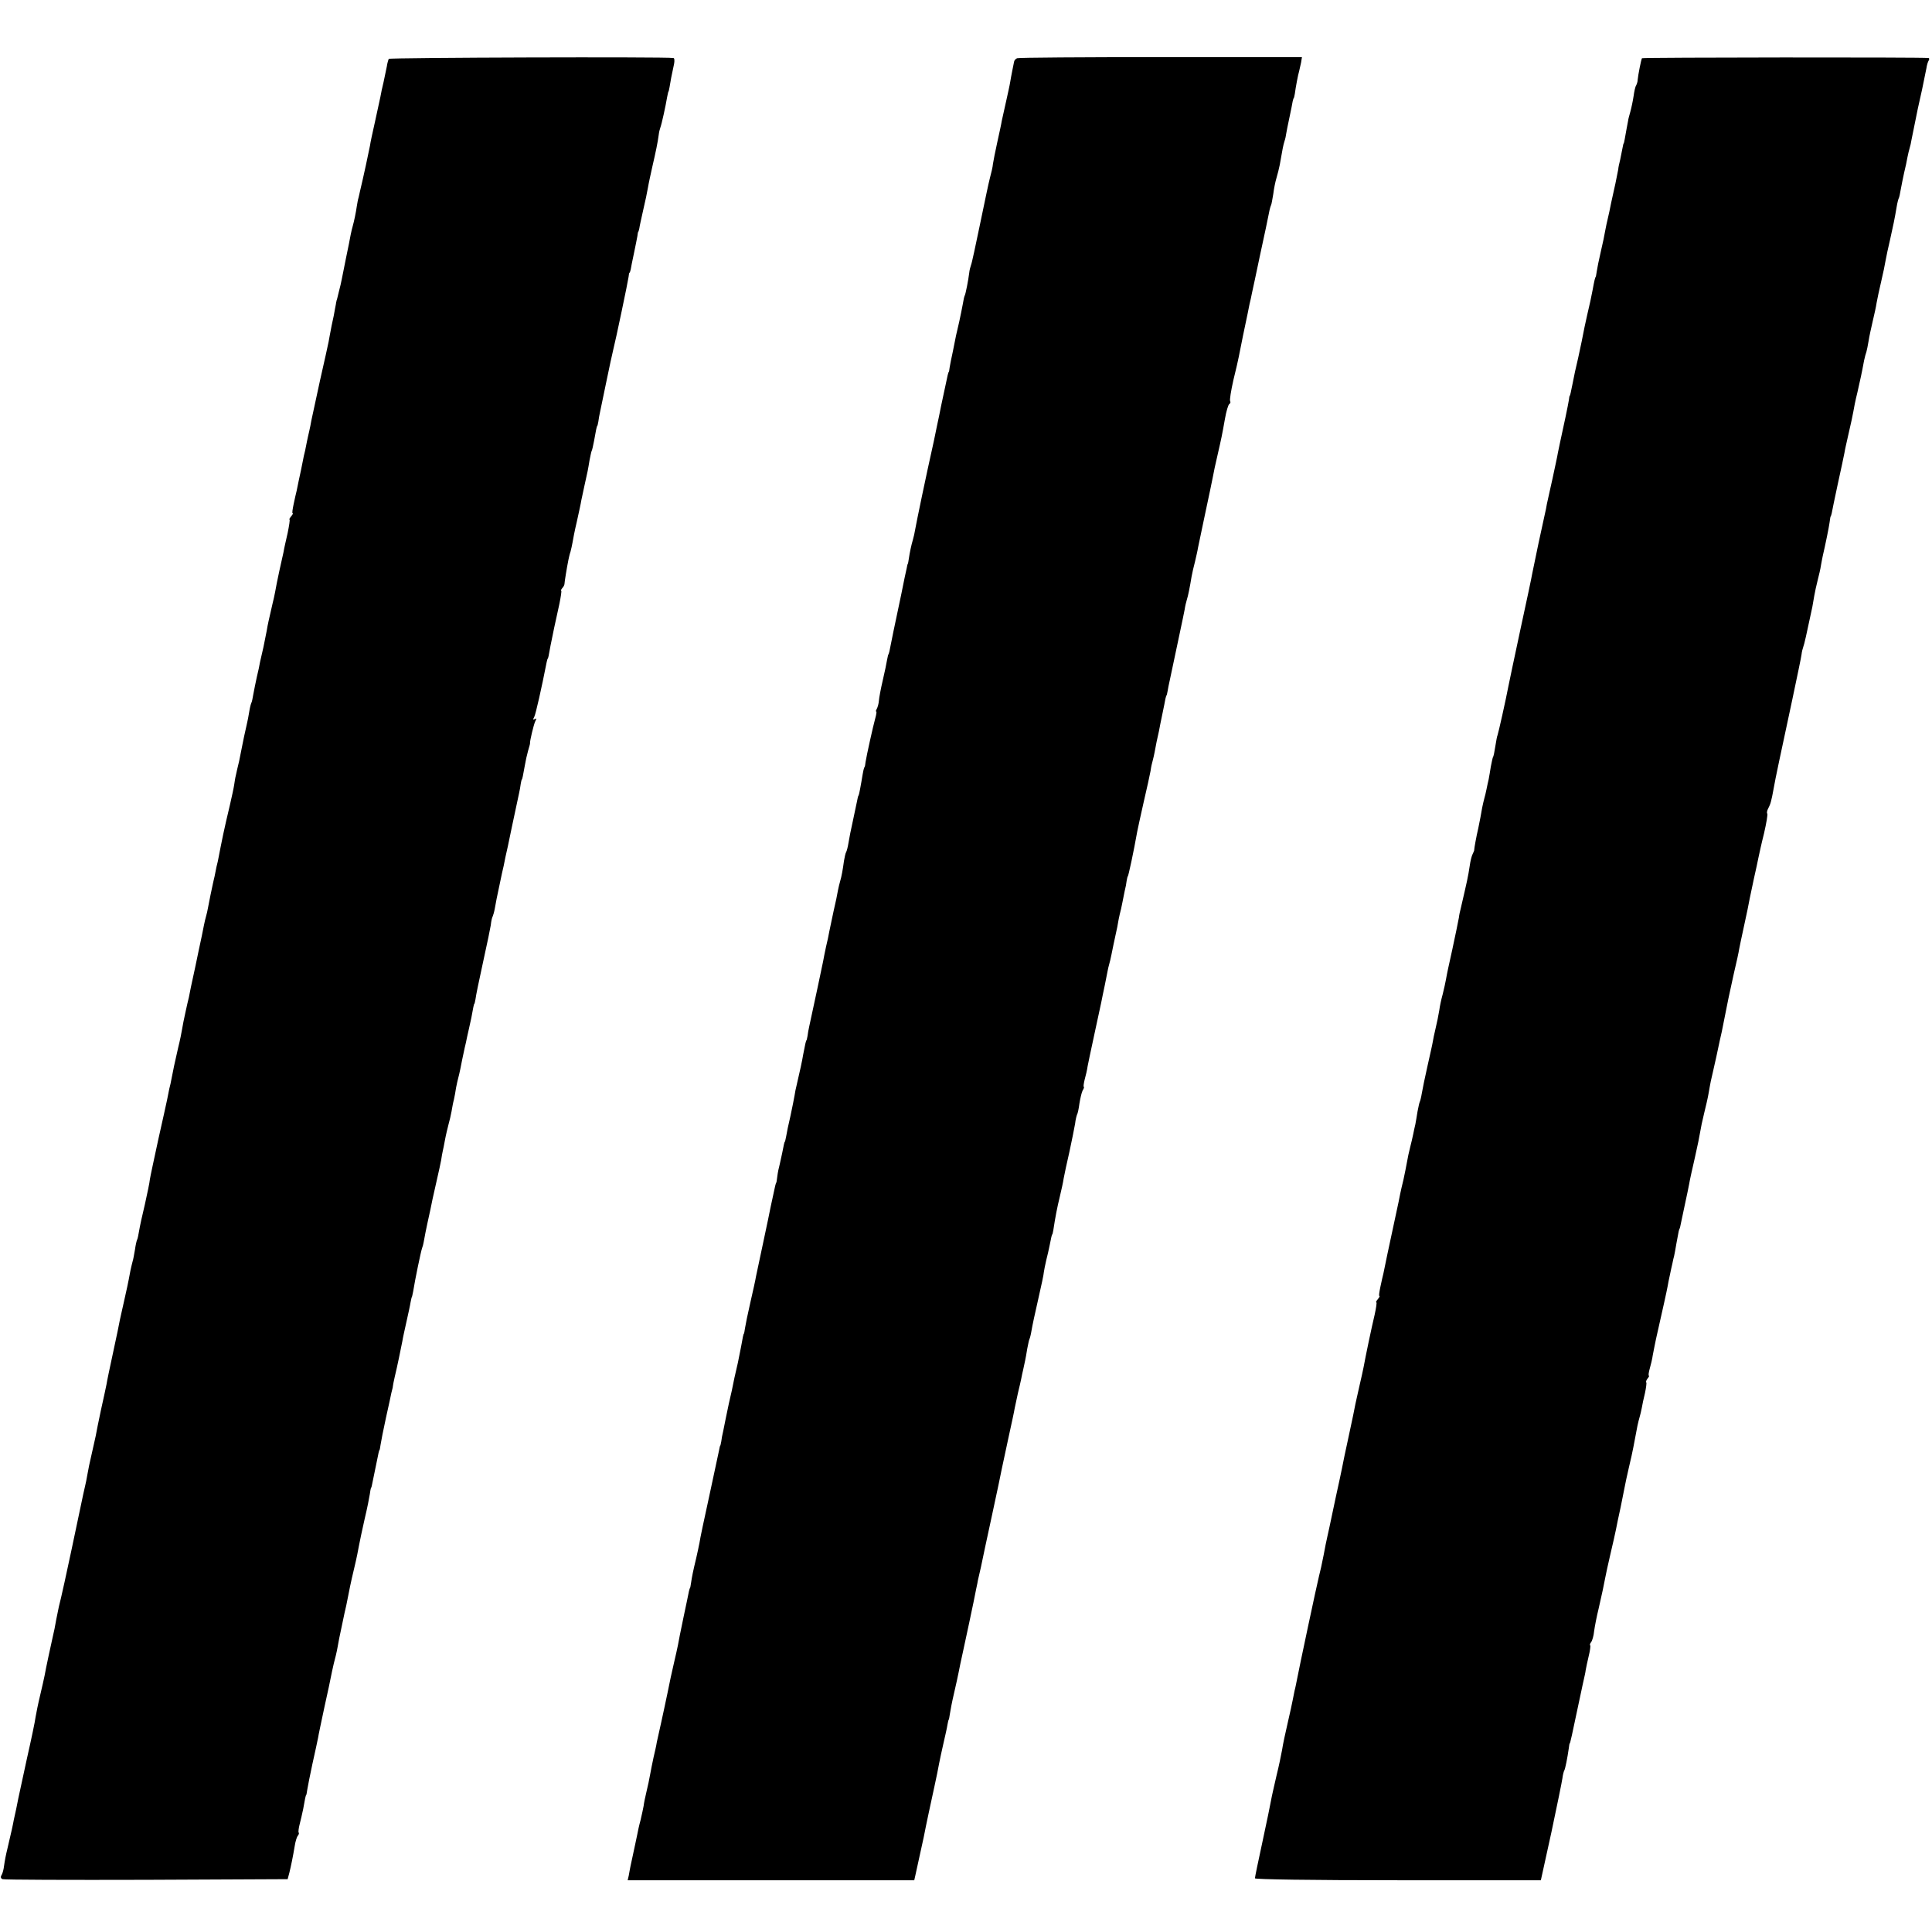
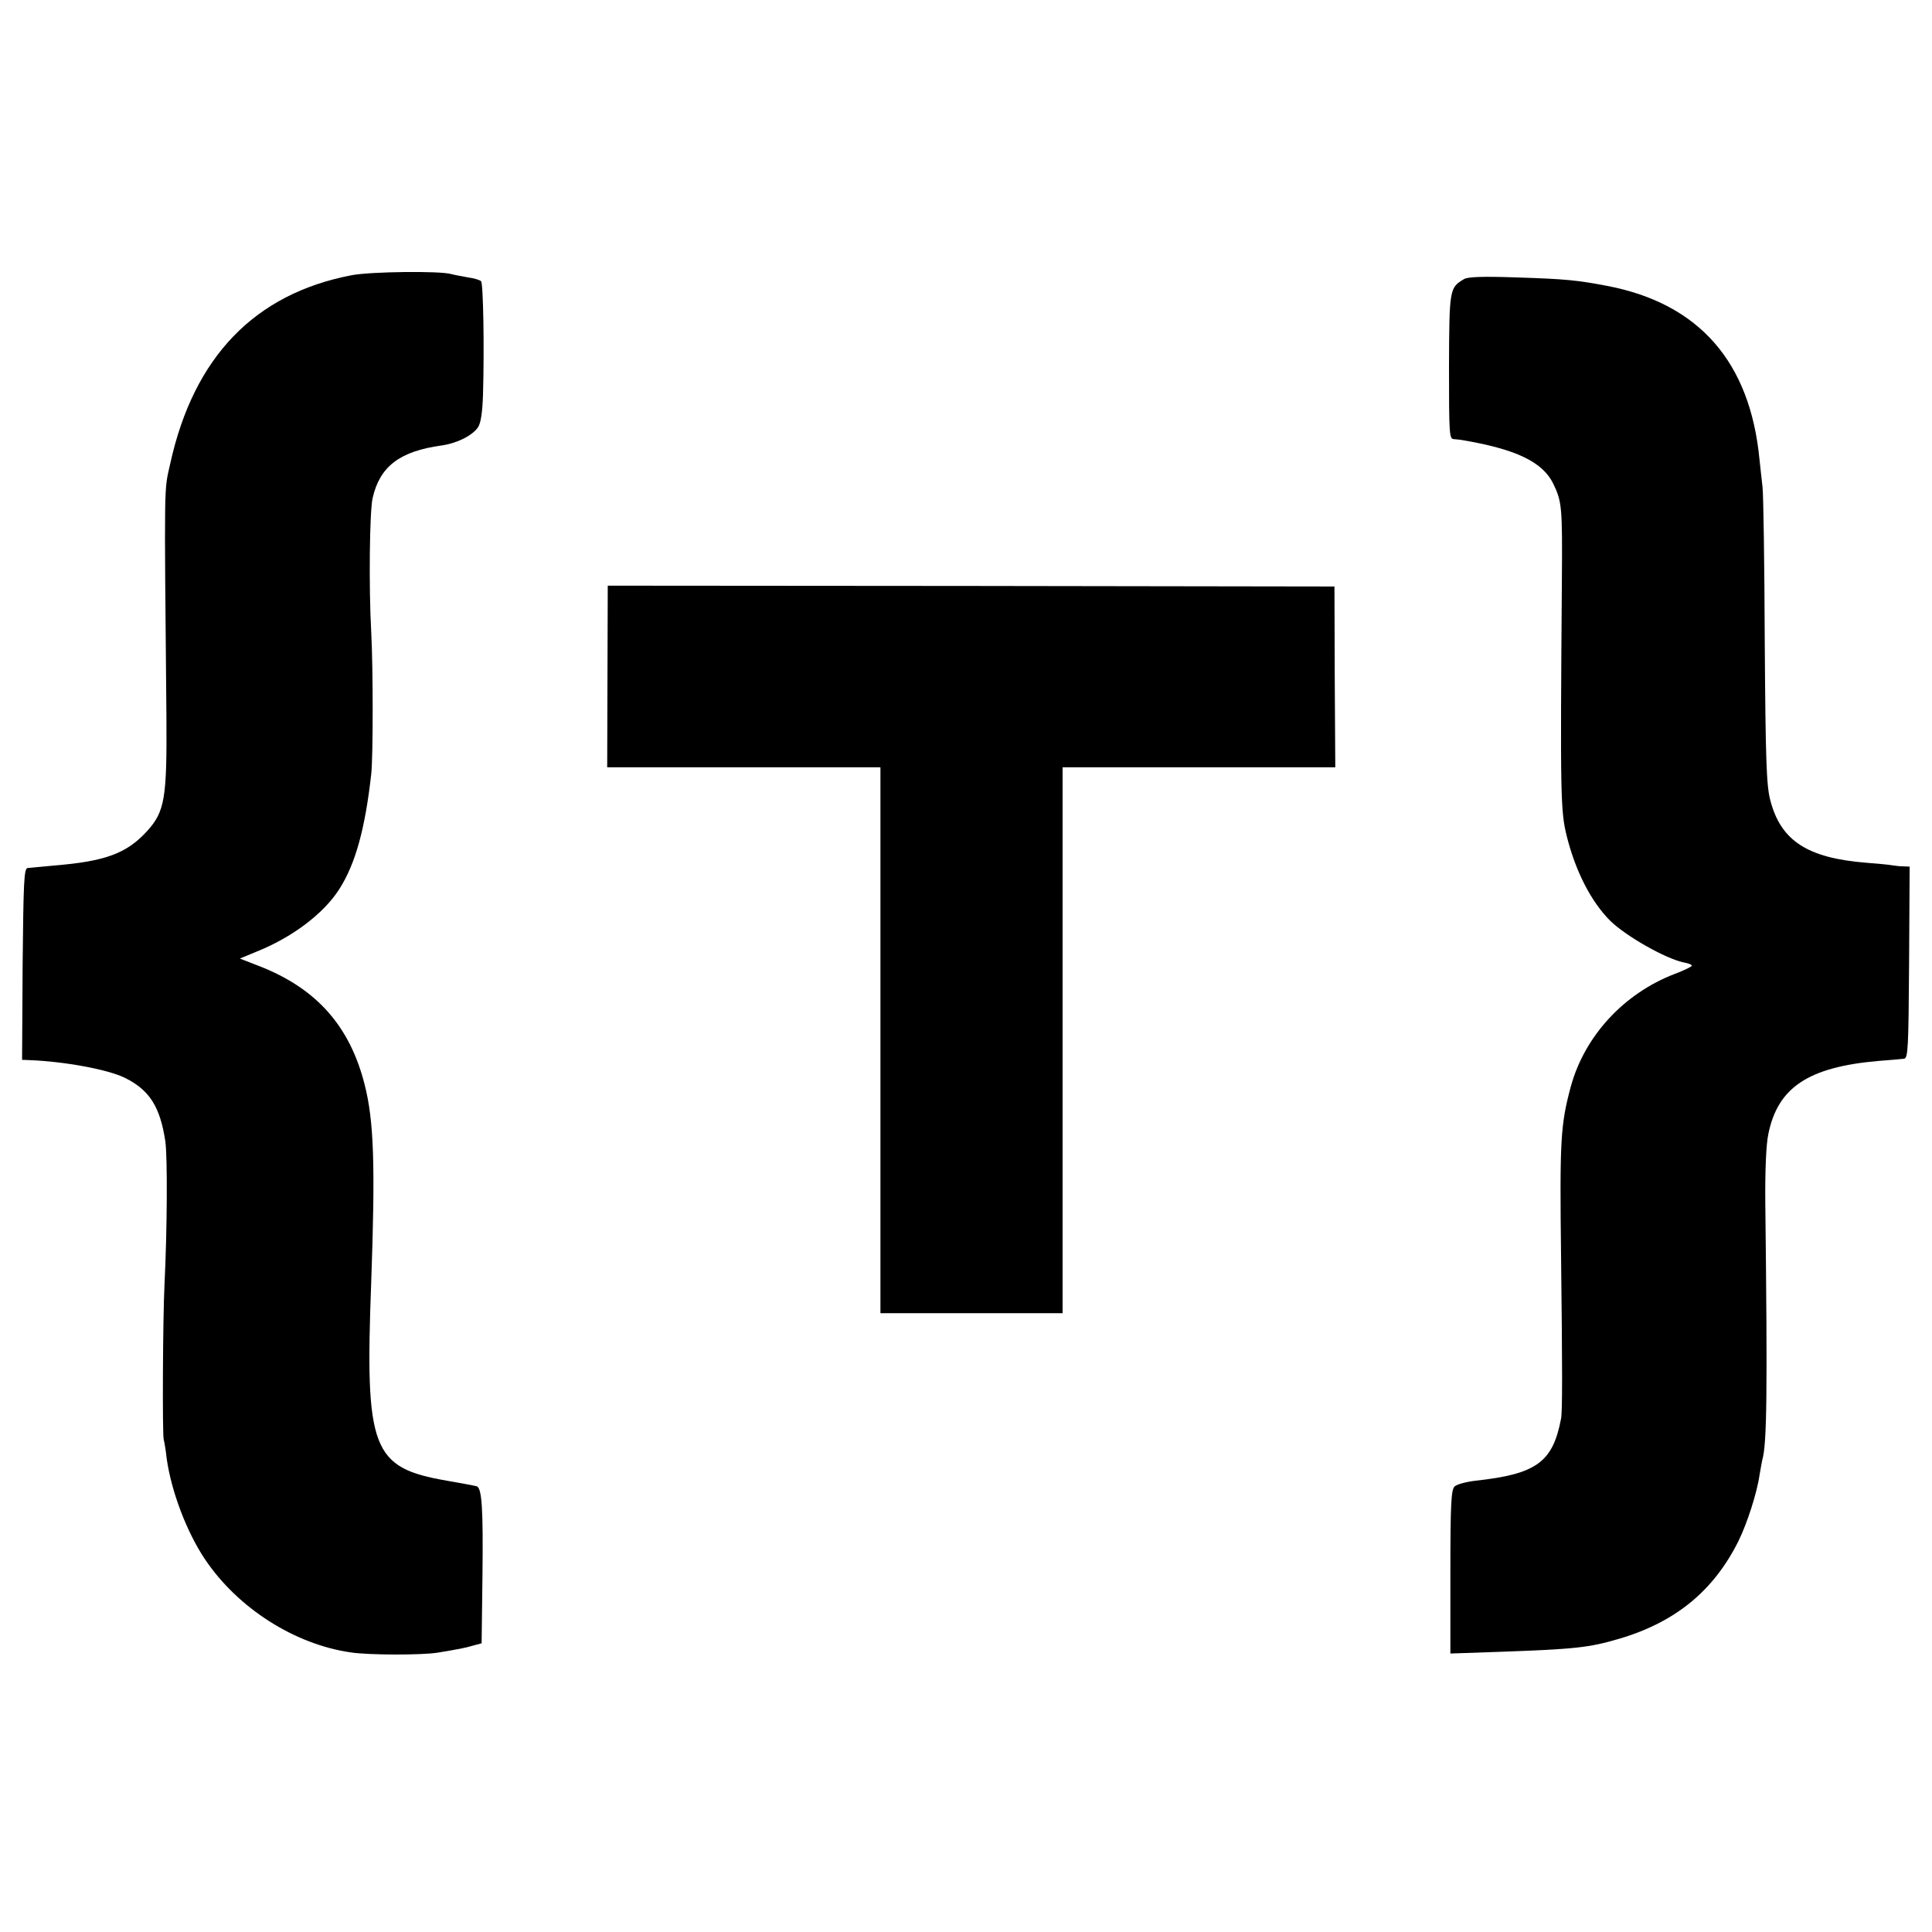
- <svg xmlns="http://www.w3.org/2000/svg" version="1.0" width="896pt" height="896pt" viewBox="0 0 896 896" preserveAspectRatio="xMidYMid meet">
-   <g transform="translate(0,896) scale(0.1,-0.1)" fill="#000000" stroke="none">
-     <path d="M1803 8687 c-2 -4 -7 -20 -9 -35 -3 -15 -10 -47 -15 -72 -6 -25 -13 -56 -15 -70 -3 -14 -14 -65 -25 -115 -11 -49 -22 -99 -23 -110 -4 -22 -31 -148 -46 -210 -5 -22 -9 -41 -10 -42 0 -2 0 -4 -1 -5 0 -2 -2 -12 -4 -23 -4 -29 -13 -72 -19 -93 -3 -9 -7 -28 -10 -42 -2 -14 -12 -61 -21 -105 -9 -44 -18 -89 -20 -100 -2 -11 -8 -38 -14 -60 -5 -22 -10 -41 -11 -42 0 -2 0 -4 -1 -5 0 -2 -2 -14 -5 -28 -2 -14 -9 -50 -16 -80 -6 -30 -12 -64 -14 -75 -2 -11 -20 -92 -40 -180 -19 -88 -37 -171 -40 -185 -2 -14 -7 -36 -10 -50 -3 -14 -8 -34 -10 -45 -2 -11 -6 -31 -9 -45 -4 -14 -8 -34 -10 -45 -2 -11 -6 -31 -9 -45 -7 -32 -15 -69 -20 -95 -3 -11 -9 -39 -14 -62 -5 -24 -8 -43 -5 -43 3 0 0 -7 -7 -15 -7 -8 -10 -15 -7 -15 2 0 -2 -28 -9 -62 -8 -35 -17 -74 -19 -88 -3 -14 -12 -54 -20 -90 -8 -36 -16 -78 -19 -95 -3 -16 -8 -39 -11 -50 -18 -78 -24 -104 -28 -130 -3 -16 -10 -50 -15 -75 -6 -25 -13 -56 -16 -70 -2 -14 -9 -45 -15 -70 -5 -25 -13 -60 -16 -79 -3 -19 -7 -37 -9 -40 -2 -3 -7 -22 -10 -41 -3 -19 -8 -45 -11 -57 -12 -55 -16 -70 -21 -98 -3 -16 -10 -50 -15 -75 -6 -25 -13 -54 -15 -65 -3 -11 -6 -31 -8 -45 -2 -14 -11 -55 -19 -90 -13 -53 -25 -108 -32 -140 -7 -33 -18 -89 -21 -105 -2 -11 -6 -31 -10 -45 -3 -14 -7 -34 -9 -45 -3 -11 -6 -27 -8 -35 -4 -16 -17 -82 -23 -113 -2 -10 -5 -26 -8 -35 -3 -9 -7 -28 -10 -42 -3 -14 -7 -36 -10 -50 -3 -14 -10 -47 -16 -75 -6 -27 -12 -60 -15 -72 -17 -77 -25 -116 -29 -138 -3 -11 -10 -42 -16 -70 -6 -27 -13 -61 -15 -75 -2 -14 -10 -54 -19 -90 -15 -65 -24 -107 -31 -145 -2 -11 -6 -31 -10 -45 -3 -14 -7 -36 -10 -50 -3 -14 -21 -97 -41 -185 -19 -88 -37 -171 -39 -185 -1 -14 -12 -65 -23 -115 -12 -49 -24 -105 -27 -124 -3 -19 -7 -37 -9 -40 -2 -3 -7 -24 -10 -46 -4 -22 -8 -47 -11 -55 -2 -8 -7 -27 -10 -42 -12 -65 -17 -86 -30 -144 -8 -34 -16 -73 -19 -85 -2 -13 -16 -80 -31 -149 -15 -69 -29 -136 -31 -150 -3 -14 -14 -68 -26 -120 -11 -52 -22 -106 -24 -119 -3 -12 -11 -51 -19 -85 -8 -33 -17 -77 -20 -96 -3 -19 -8 -42 -10 -50 -2 -8 -6 -26 -9 -40 -16 -79 -97 -459 -103 -480 -9 -36 -10 -39 -22 -100 -5 -30 -12 -64 -15 -75 -8 -35 -35 -160 -39 -185 -3 -14 -12 -56 -21 -93 -9 -37 -18 -82 -21 -100 -2 -18 -20 -104 -40 -192 -19 -88 -37 -171 -40 -185 -3 -14 -7 -36 -10 -50 -3 -14 -8 -36 -11 -50 -4 -23 -10 -50 -30 -135 -7 -29 -11 -48 -17 -90 -2 -11 -6 -26 -11 -33 -4 -7 -2 -14 6 -17 7 -3 307 -4 667 -3 l655 3 8 30 c8 33 16 71 25 125 3 19 9 40 14 46 5 6 7 13 4 15 -2 3 0 21 5 40 5 19 12 50 16 69 8 47 12 65 14 65 1 0 3 11 5 25 2 14 13 68 24 120 12 52 23 106 26 120 2 14 16 79 30 145 15 66 28 129 30 140 2 11 8 38 13 60 6 22 14 55 17 73 3 18 12 65 21 105 8 39 17 81 20 92 2 11 6 31 9 45 3 14 7 34 9 45 2 11 11 50 20 88 9 37 18 82 21 100 3 17 15 73 26 122 12 50 22 101 24 115 2 14 4 26 5 28 1 1 3 5 4 10 2 8 15 72 23 112 8 40 11 55 13 55 1 0 3 11 5 25 2 14 13 70 25 125 12 55 24 107 25 115 2 8 4 17 5 20 1 3 2 8 2 11 0 3 4 23 9 45 11 45 28 128 35 164 2 14 11 54 19 90 8 36 17 76 19 90 3 14 5 25 6 25 1 0 3 11 6 25 9 57 36 186 41 200 3 8 7 22 8 30 2 13 10 56 31 150 3 14 7 36 10 49 3 12 12 53 20 89 9 37 17 78 20 92 2 14 5 32 7 40 2 8 7 33 11 55 4 22 12 54 16 70 5 17 11 44 14 60 3 17 7 41 11 55 3 14 8 39 10 55 3 17 8 37 10 45 2 8 7 27 10 43 5 27 10 50 20 97 4 14 8 36 11 50 3 14 7 32 9 40 2 8 7 31 11 50 8 45 12 65 14 65 1 0 3 9 5 20 4 27 11 61 40 195 14 63 28 130 31 149 2 19 6 37 9 41 2 4 7 21 10 38 3 18 12 65 21 105 8 39 17 81 20 92 2 11 6 29 8 40 3 11 17 76 31 145 15 69 29 136 32 150 3 14 7 34 8 45 2 11 4 20 5 20 2 0 6 19 14 65 3 19 10 50 15 68 5 18 10 33 9 35 -1 11 17 86 24 101 7 14 7 16 -2 11 -9 -5 -9 -2 -2 11 7 15 34 134 57 252 2 9 4 17 5 17 2 0 5 14 13 60 12 60 20 99 41 193 7 34 11 62 9 62 -3 0 -1 6 5 13 6 6 10 15 10 20 0 7 10 70 18 110 2 10 6 28 10 39 3 11 7 30 9 41 2 12 10 56 20 97 9 41 19 86 21 100 3 14 10 45 15 70 14 61 16 72 23 115 4 20 8 40 10 44 2 3 7 24 11 46 8 47 13 70 15 70 1 0 3 9 5 20 1 11 5 31 8 45 3 14 15 72 27 130 21 101 25 119 34 158 11 42 69 319 71 337 1 11 3 20 4 20 2 0 4 7 6 15 1 8 8 42 15 75 7 33 14 69 16 80 1 11 3 20 4 20 1 0 3 7 5 16 1 10 10 48 18 85 9 38 19 85 22 104 3 19 13 64 21 100 15 65 24 107 29 145 1 11 5 27 8 35 6 16 24 98 31 140 3 14 5 25 6 25 1 0 3 9 5 20 3 21 11 63 21 108 3 15 2 28 -3 28 -38 6 -1316 2 -1320 -4z" />
-     <path d="M4717 8690 c-7 -3 -13 -10 -14 -16 -1 -6 -5 -24 -8 -40 -3 -16 -8 -40 -10 -54 -2 -14 -11 -54 -19 -90 -8 -36 -17 -76 -20 -90 -2 -14 -12 -59 -21 -100 -9 -41 -18 -86 -20 -100 -1 -14 -8 -43 -14 -65 -6 -22 -26 -119 -46 -215 -20 -96 -38 -182 -42 -190 -3 -8 -7 -24 -8 -35 -4 -34 -17 -100 -21 -106 -2 -3 -6 -21 -9 -40 -3 -19 -11 -54 -16 -79 -6 -25 -12 -54 -15 -65 -2 -11 -9 -45 -15 -75 -7 -30 -13 -64 -15 -75 -1 -11 -3 -20 -4 -20 -1 0 -3 -7 -5 -15 -10 -48 -14 -67 -30 -140 -3 -14 -7 -36 -10 -50 -3 -14 -14 -65 -24 -115 -37 -165 -80 -373 -86 -407 -3 -18 -8 -41 -11 -50 -8 -27 -15 -61 -19 -88 -2 -14 -4 -25 -5 -25 -1 0 -3 -9 -5 -20 -3 -11 -14 -65 -25 -120 -30 -140 -48 -229 -55 -265 -2 -8 -4 -15 -5 -15 -1 0 -3 -11 -6 -25 -2 -14 -11 -56 -20 -95 -9 -38 -17 -81 -18 -95 -1 -14 -6 -31 -10 -38 -4 -7 -5 -12 -2 -12 2 0 0 -15 -5 -32 -10 -36 -40 -171 -45 -203 -1 -11 -3 -21 -4 -22 -4 -4 -6 -14 -15 -68 -10 -57 -12 -64 -15 -67 -1 -2 -3 -12 -5 -22 -2 -11 -11 -51 -19 -90 -9 -39 -18 -86 -21 -105 -3 -19 -8 -38 -11 -43 -3 -5 -7 -23 -10 -41 -5 -38 -11 -72 -18 -95 -3 -9 -7 -28 -10 -42 -2 -14 -11 -57 -20 -95 -8 -39 -17 -82 -20 -95 -2 -14 -9 -45 -15 -70 -5 -25 -12 -56 -14 -70 -4 -21 -42 -199 -64 -300 -3 -14 -7 -34 -8 -45 -2 -11 -4 -20 -5 -20 -2 0 -6 -18 -15 -65 -5 -31 -14 -72 -31 -145 -3 -11 -7 -31 -9 -45 -2 -14 -11 -56 -19 -95 -9 -38 -18 -81 -20 -95 -3 -14 -5 -25 -6 -25 -2 0 -5 -13 -13 -55 -3 -14 -8 -36 -11 -50 -4 -14 -9 -38 -11 -55 -2 -16 -4 -30 -5 -30 -1 0 -3 -7 -5 -15 -9 -41 -16 -73 -21 -97 -3 -16 -18 -89 -34 -163 -16 -74 -31 -146 -34 -160 -2 -14 -14 -68 -26 -120 -12 -52 -23 -106 -25 -120 -2 -14 -4 -25 -5 -25 -2 0 -6 -19 -13 -60 -3 -16 -10 -50 -15 -75 -6 -25 -13 -56 -16 -70 -8 -42 -15 -73 -26 -120 -5 -25 -12 -57 -15 -72 -3 -16 -8 -40 -11 -55 -4 -16 -8 -37 -9 -48 -2 -11 -4 -20 -5 -20 -1 0 -3 -9 -5 -20 -2 -11 -23 -106 -45 -210 -23 -105 -44 -203 -46 -220 -3 -16 -10 -48 -15 -70 -15 -62 -20 -88 -24 -115 -2 -14 -4 -25 -5 -25 -1 0 -3 -7 -5 -15 -1 -8 -13 -62 -25 -120 -12 -58 -24 -116 -26 -130 -3 -14 -11 -52 -19 -85 -8 -33 -21 -94 -29 -135 -9 -42 -22 -105 -30 -140 -8 -36 -17 -76 -20 -90 -2 -14 -9 -45 -15 -70 -5 -25 -13 -61 -16 -80 -3 -19 -11 -55 -17 -80 -6 -25 -12 -54 -13 -65 -2 -11 -8 -40 -14 -65 -7 -25 -13 -54 -15 -65 -4 -17 -14 -69 -32 -150 -2 -11 -6 -30 -8 -43 l-5 -22 664 0 665 0 5 22 c11 50 34 154 39 178 10 53 35 168 50 237 9 40 18 86 21 103 3 16 12 58 20 93 8 35 17 74 19 88 2 13 5 24 6 24 1 0 3 11 5 25 2 14 10 57 19 95 9 39 19 84 22 100 3 17 12 59 20 95 8 36 21 97 29 135 8 39 17 81 20 95 3 14 8 41 12 60 4 19 8 37 8 40 1 3 4 19 8 35 4 17 9 39 11 50 2 12 23 108 46 215 23 107 44 205 46 218 3 13 16 76 30 140 14 64 28 128 30 142 3 14 10 45 15 70 6 25 13 54 15 65 2 11 6 30 9 42 3 13 7 31 9 42 2 10 7 35 10 56 4 20 8 40 10 44 2 3 7 22 10 41 3 19 17 85 31 145 14 61 26 117 26 125 1 8 6 33 11 55 6 22 12 51 15 65 8 40 11 55 13 55 1 0 3 9 5 20 9 60 18 106 30 155 7 30 16 69 18 85 3 17 15 73 27 125 11 52 23 110 26 129 2 19 7 37 9 42 3 4 8 27 11 51 4 24 10 51 15 61 6 9 8 17 5 17 -2 0 0 15 4 32 5 18 12 47 14 63 7 34 7 36 36 170 12 55 24 111 27 125 3 14 6 30 7 35 3 12 17 82 22 108 2 10 5 26 8 35 3 9 7 28 10 42 6 30 13 64 22 105 4 17 8 37 9 45 1 8 5 26 8 40 4 14 9 37 12 53 3 15 8 39 11 55 4 15 8 36 9 47 2 11 4 20 5 20 3 0 28 117 44 208 2 12 16 74 30 137 15 63 29 129 32 145 2 17 7 38 10 48 3 11 7 29 9 40 2 12 6 33 9 47 3 14 8 36 11 50 2 14 10 50 16 80 6 30 13 62 14 70 2 8 4 15 5 15 1 0 3 9 5 20 2 11 6 34 10 50 28 133 65 305 69 328 2 15 7 35 10 45 6 18 14 58 22 107 3 17 10 48 16 70 5 22 12 51 14 65 3 14 18 86 34 162 16 75 32 150 35 167 3 17 12 61 21 98 19 83 21 92 35 171 6 34 15 65 20 68 5 3 7 9 4 14 -3 5 4 48 15 97 12 48 23 97 25 108 2 11 11 56 20 100 9 44 19 89 21 100 2 11 6 31 9 45 4 14 8 36 11 50 3 14 21 96 39 183 19 87 37 172 40 189 3 17 8 34 10 37 2 4 6 27 10 51 3 25 10 59 15 75 5 17 12 44 15 60 13 74 16 91 22 110 4 11 7 27 8 35 1 8 8 42 15 75 7 33 14 67 15 75 2 8 4 15 5 15 1 0 3 9 5 20 4 31 15 89 20 105 2 8 6 26 9 40 l4 25 -654 0 c-360 0 -660 -2 -667 -5z" />
-     <path d="M7615 8690 c-4 -6 -18 -78 -20 -100 0 -9 -4 -20 -7 -26 -4 -5 -9 -28 -12 -50 -3 -21 -10 -54 -15 -72 -5 -18 -10 -36 -10 -40 -1 -4 -4 -20 -7 -37 -3 -16 -7 -39 -9 -50 -2 -11 -4 -20 -5 -20 -1 0 -3 -9 -5 -20 -2 -11 -7 -36 -11 -55 -5 -19 -9 -39 -9 -45 -1 -5 -7 -35 -13 -65 -20 -90 -23 -104 -28 -130 -3 -14 -7 -32 -9 -40 -2 -8 -7 -30 -10 -47 -3 -18 -12 -63 -21 -100 -9 -38 -17 -79 -19 -93 -2 -14 -4 -25 -5 -25 -2 0 -6 -16 -14 -60 -7 -38 -12 -59 -25 -115 -10 -44 -14 -64 -26 -125 -3 -16 -11 -50 -16 -75 -13 -56 -18 -77 -25 -115 -9 -44 -12 -60 -14 -60 -1 0 -3 -9 -4 -20 -3 -20 -24 -121 -41 -197 -3 -13 -7 -34 -10 -48 -2 -14 -14 -68 -25 -120 -12 -52 -23 -105 -26 -117 -2 -13 -6 -33 -9 -45 -3 -13 -16 -75 -30 -138 -13 -63 -26 -126 -29 -140 -2 -14 -27 -131 -55 -260 -28 -129 -52 -246 -55 -260 -12 -64 -48 -224 -51 -230 -2 -3 -6 -25 -10 -50 -4 -25 -8 -48 -11 -51 -2 -4 -6 -24 -10 -44 -3 -21 -8 -47 -10 -59 -3 -11 -7 -32 -10 -46 -3 -14 -7 -33 -10 -42 -3 -10 -7 -29 -10 -43 -5 -30 -11 -61 -18 -95 -10 -42 -19 -95 -19 -100 1 -3 -3 -12 -7 -20 -5 -9 -11 -34 -14 -56 -8 -53 -11 -65 -42 -199 -3 -11 -7 -29 -8 -40 -6 -32 -15 -75 -31 -150 -17 -77 -23 -103 -29 -137 -2 -13 -9 -43 -15 -68 -7 -25 -14 -58 -16 -75 -5 -29 -9 -50 -20 -97 -3 -13 -8 -34 -10 -48 -2 -14 -14 -65 -25 -115 -11 -49 -23 -106 -26 -125 -3 -19 -8 -38 -10 -41 -2 -4 -6 -24 -10 -44 -3 -21 -8 -47 -10 -59 -3 -11 -7 -32 -10 -46 -3 -14 -9 -41 -14 -60 -5 -19 -12 -51 -15 -70 -3 -19 -11 -55 -16 -80 -6 -25 -13 -54 -15 -65 -2 -11 -6 -29 -8 -40 -47 -217 -67 -314 -70 -330 -3 -11 -9 -39 -14 -62 -5 -24 -8 -43 -5 -43 3 0 0 -7 -7 -15 -7 -8 -10 -15 -7 -15 3 0 -1 -26 -8 -58 -14 -58 -43 -197 -51 -242 -3 -14 -11 -53 -19 -86 -8 -34 -16 -73 -19 -85 -2 -13 -16 -80 -31 -149 -15 -69 -29 -135 -31 -148 -3 -13 -15 -74 -29 -135 -13 -62 -26 -123 -29 -137 -3 -14 -8 -36 -11 -50 -3 -14 -11 -50 -16 -80 -12 -60 -13 -63 -22 -100 -8 -30 -95 -440 -102 -479 -3 -14 -7 -37 -11 -51 -3 -14 -7 -34 -9 -45 -2 -11 -12 -58 -23 -105 -11 -47 -23 -103 -26 -125 -4 -22 -15 -76 -26 -120 -10 -44 -22 -95 -25 -113 -3 -18 -21 -105 -40 -193 -19 -88 -35 -164 -35 -170 0 -5 255 -9 663 -9 l663 0 49 223 c26 122 49 235 51 250 2 16 6 32 9 37 4 7 14 55 21 105 1 11 3 20 4 20 2 0 7 21 55 249 2 11 7 32 10 46 3 14 8 34 9 45 2 11 8 40 14 65 6 24 9 46 7 49 -3 2 -1 9 4 15 5 6 12 29 14 51 3 22 12 69 21 105 16 69 25 113 31 145 2 11 12 58 23 105 11 47 23 99 26 115 3 17 13 64 22 105 8 41 17 84 19 95 2 11 10 50 19 88 9 37 18 79 21 95 5 26 9 47 19 100 3 13 7 31 10 40 3 9 7 28 10 42 2 14 9 45 15 70 5 24 8 46 6 49 -3 2 0 10 6 18 6 7 9 13 6 13 -3 0 -1 15 4 33 5 17 12 46 14 62 3 17 10 50 15 75 29 128 51 227 54 245 2 11 6 34 10 50 3 17 9 41 12 55 3 14 6 30 8 35 1 6 7 33 11 60 10 57 12 64 15 68 1 1 3 11 5 21 2 11 11 51 19 90 9 39 17 82 20 96 2 14 14 68 26 120 12 52 23 107 25 121 2 14 10 53 18 85 8 32 18 75 21 94 3 19 8 44 10 55 3 11 14 63 26 115 11 52 22 104 25 115 18 89 27 134 31 155 3 14 14 66 25 115 12 50 23 101 25 115 4 21 9 44 20 95 15 68 25 117 29 140 2 11 11 52 19 90 9 39 18 82 21 97 3 14 14 66 26 113 11 48 18 89 15 92 -3 3 -1 14 5 25 10 19 14 32 25 93 6 37 33 163 86 410 22 105 42 199 43 210 1 11 5 27 8 35 5 13 14 53 42 185 2 11 6 34 9 52 3 17 10 50 16 73 6 23 13 53 15 68 3 15 6 34 8 42 13 56 29 134 32 157 2 16 4 28 5 28 1 0 3 7 5 15 1 8 14 69 28 135 15 66 28 131 31 145 2 14 10 48 16 75 18 79 20 88 25 115 2 14 10 54 19 90 14 62 20 88 31 148 3 15 8 33 11 41 2 8 7 30 10 50 3 20 12 61 19 91 7 30 16 69 18 85 3 17 12 60 21 98 9 37 18 82 21 100 3 17 12 60 20 93 15 67 22 100 31 154 3 19 8 38 10 41 2 3 6 21 9 40 3 19 11 54 16 79 6 25 13 56 15 70 3 14 7 33 10 42 3 9 7 27 9 40 4 20 14 68 29 143 3 11 11 52 20 90 8 39 17 83 20 98 2 15 7 31 11 37 3 5 3 11 -2 11 -27 4 -1325 3 -1328 -1z" />
+ <svg xmlns="http://www.w3.org/2000/svg" version="1.0" width="700pt" height="700pt" viewBox="0 0 700 700" preserveAspectRatio="xMidYMid meet">
+   <g transform="translate(0,700) scale(0.1,-0.1)" fill="#000000" stroke="none">
+     <path d="M1275 6003 c-352 -67 -573 -296 -658 -682 -23 -103 -22 -42 -14 -921 2 -292 -6 -340 -69 -410 -74 -82 -152 -111 -339 -126 -44 -4 -87 -8 -95 -9 -13 -2 -15 -49 -18 -348 l-2 -347 27 -1 c127 -5 286 -34 347 -65 88 -44 126 -104 145 -229 8 -56 7 -316 -3 -520 -6 -118 -8 -534 -3 -560 3 -11 8 -42 11 -70 17 -120 73 -267 139 -365 119 -177 325 -308 528 -337 65 -10 258 -10 314 -1 78 13 100 17 130 26 l30 8 3 240 c3 250 -2 323 -21 329 -7 2 -55 11 -107 20 -273 47 -298 112 -275 720 15 423 10 583 -24 716 -53 209 -171 343 -370 424 l-82 32 58 24 c131 52 245 138 302 227 59 92 94 220 116 417 7 62 7 383 0 515 -9 161 -6 437 5 485 26 115 98 170 250 191 56 8 112 36 132 66 10 15 16 54 18 118 5 170 1 403 -7 411 -5 5 -26 11 -48 14 -22 4 -49 9 -60 12 -40 12 -291 9 -360 -4z" />
+     <path d="M5305 5989 c-53 -31 -54 -35 -55 -316 0 -245 1 -263 17 -264 10 -1 23 -2 28 -3 197 -33 294 -79 333 -159 31 -65 33 -82 31 -351 -6 -784 -5 -835 18 -927 32 -127 88 -236 157 -305 57 -56 200 -137 266 -151 17 -3 30 -8 30 -12 0 -3 -28 -17 -63 -30 -184 -71 -326 -225 -376 -409 -37 -138 -40 -194 -35 -612 5 -415 5 -564 0 -590 -30 -158 -89 -201 -311 -225 -33 -4 -67 -13 -75 -21 -12 -12 -15 -62 -15 -310 l0 -295 175 6 c277 10 326 15 435 47 205 60 344 174 434 355 31 63 67 174 76 238 4 22 8 47 10 55 17 57 19 242 11 933 -1 117 3 211 11 248 34 169 145 243 399 265 42 3 83 7 93 8 14 3 16 36 18 349 l2 347 -22 1 c-12 0 -31 2 -42 4 -11 2 -52 6 -92 9 -215 17 -311 80 -349 227 -14 54 -17 143 -20 579 -1 283 -5 533 -8 555 -3 22 -7 67 -11 100 -34 354 -219 565 -551 629 -111 21 -148 25 -334 31 -117 4 -171 2 -185 -6z" />
+     <path d="M2201 4549 l-1 -329 495 0 495 0 0 -989 0 -989 330 0 330 0 0 989 0 989 494 0 494 0 -2 328 -1 327 -1317 2 -1316 1 -1 -329z" />
  </g>
</svg>
